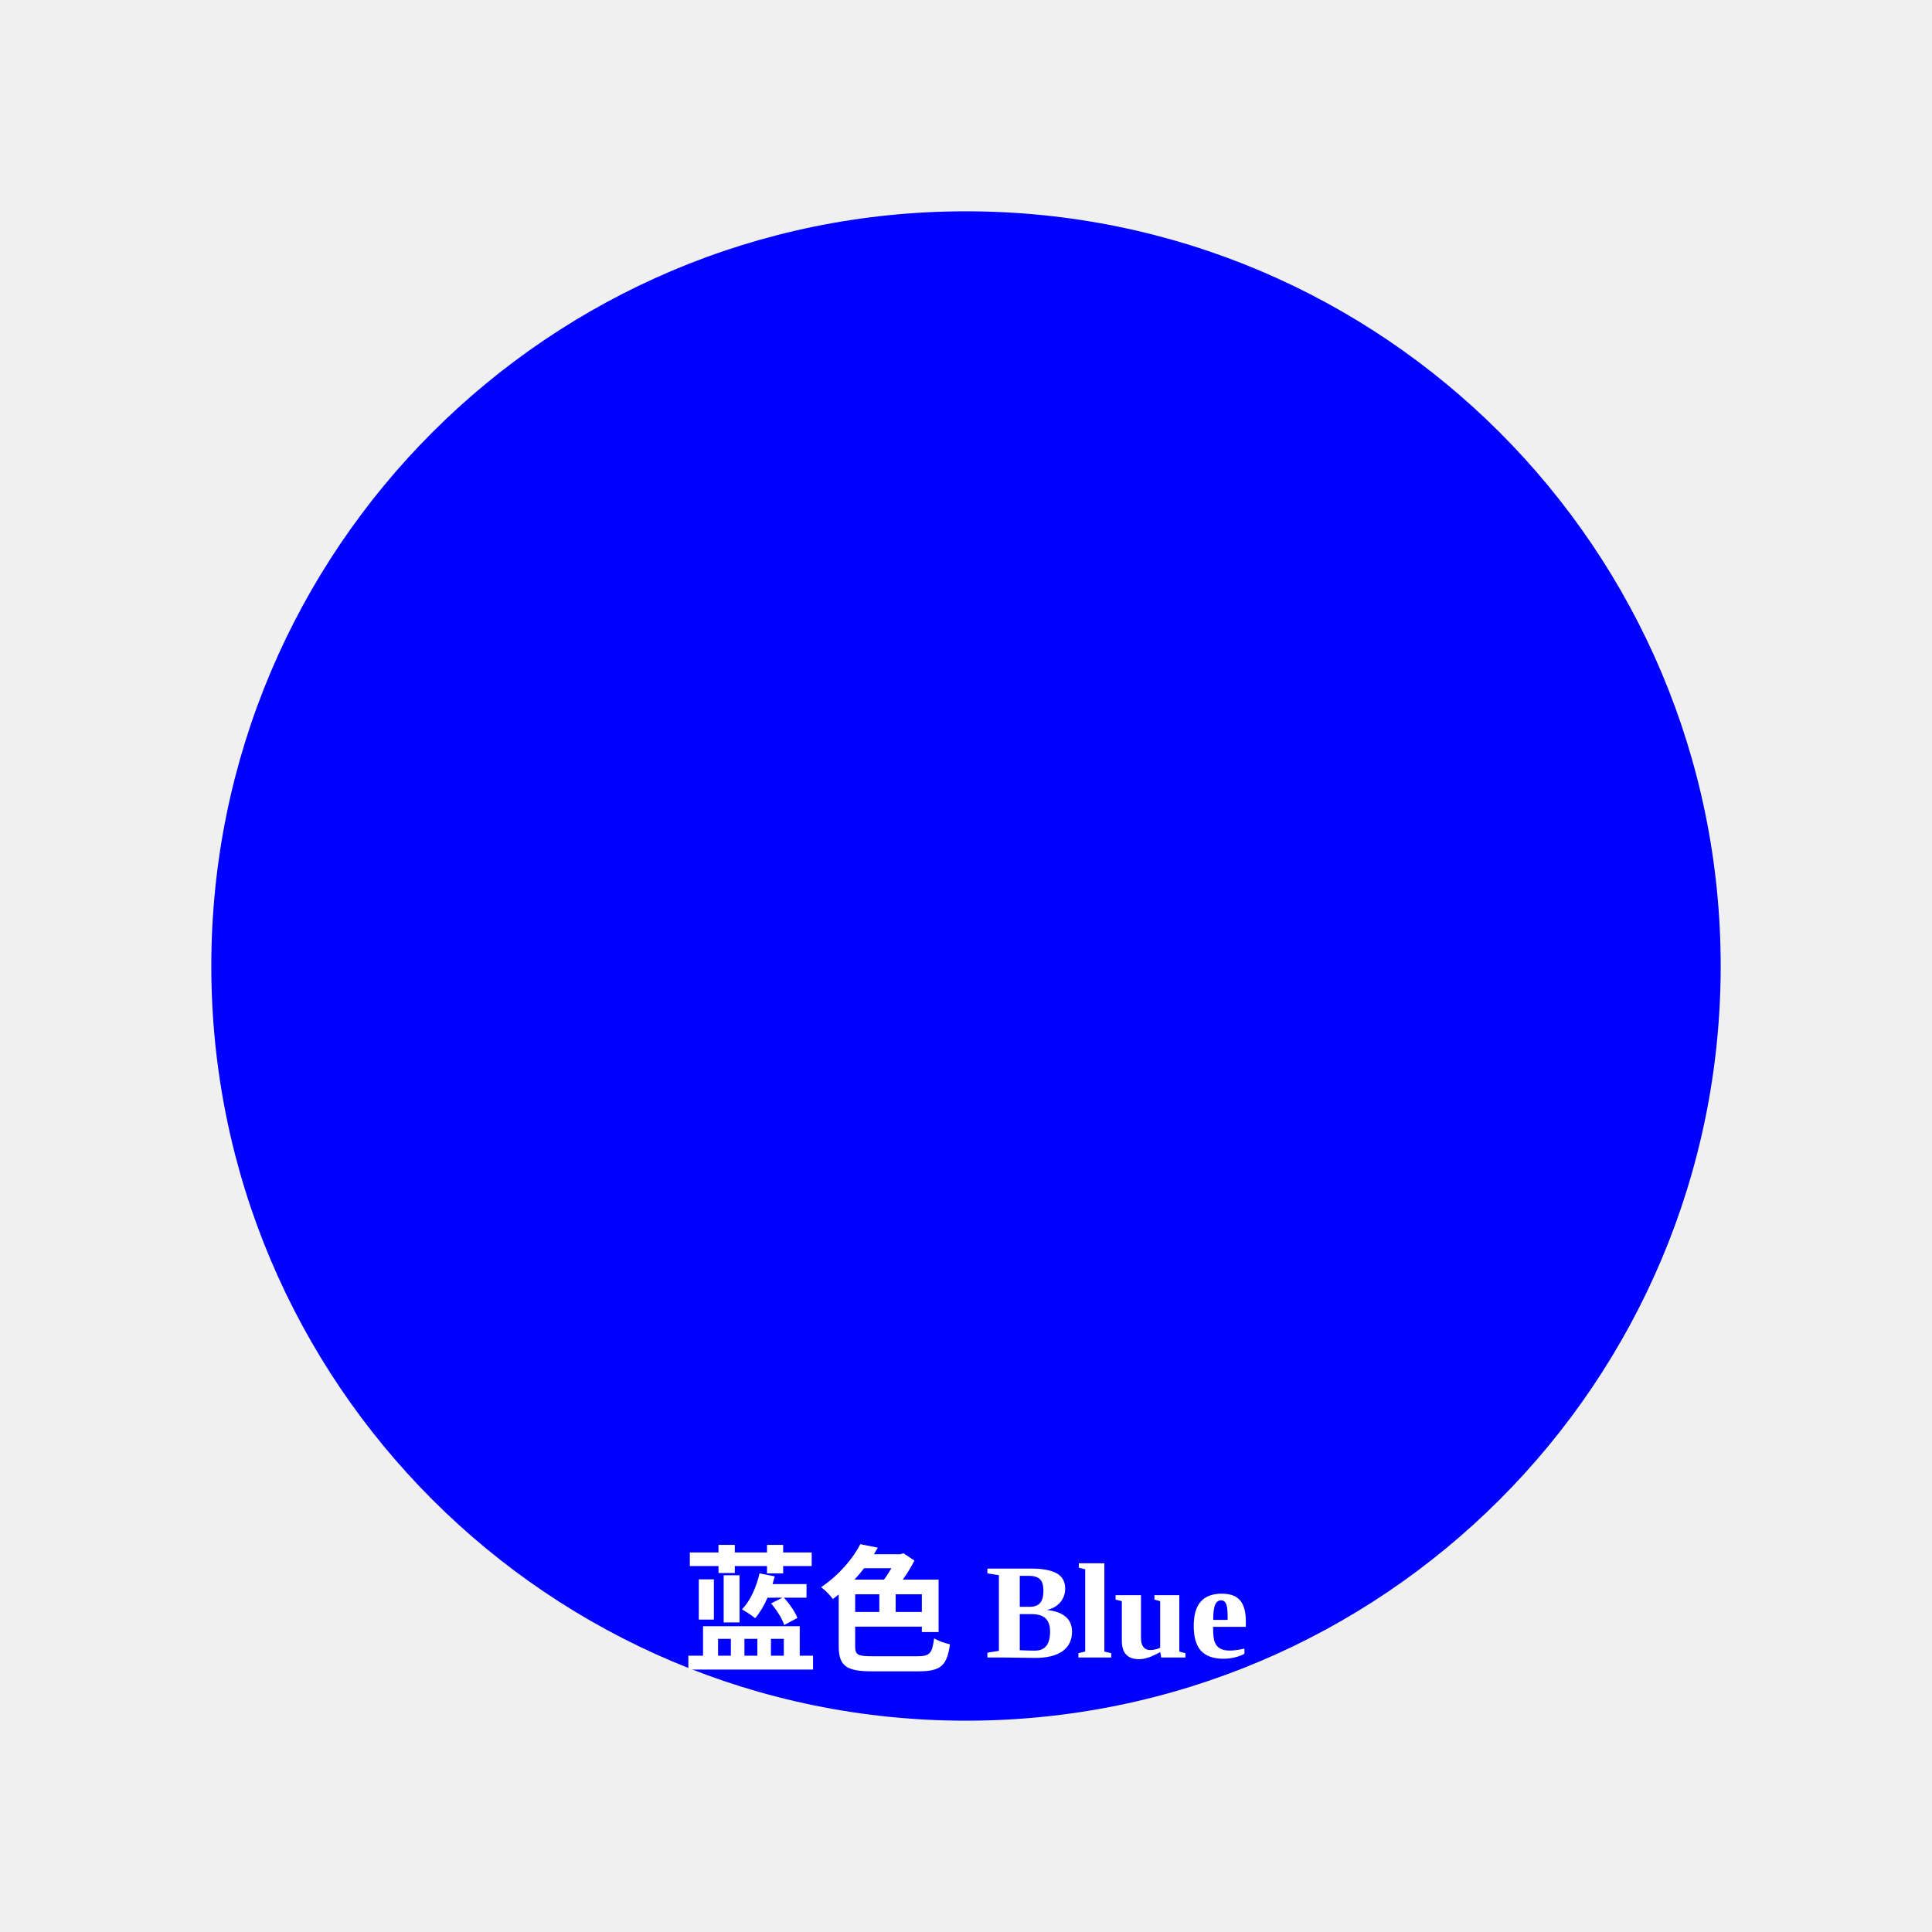
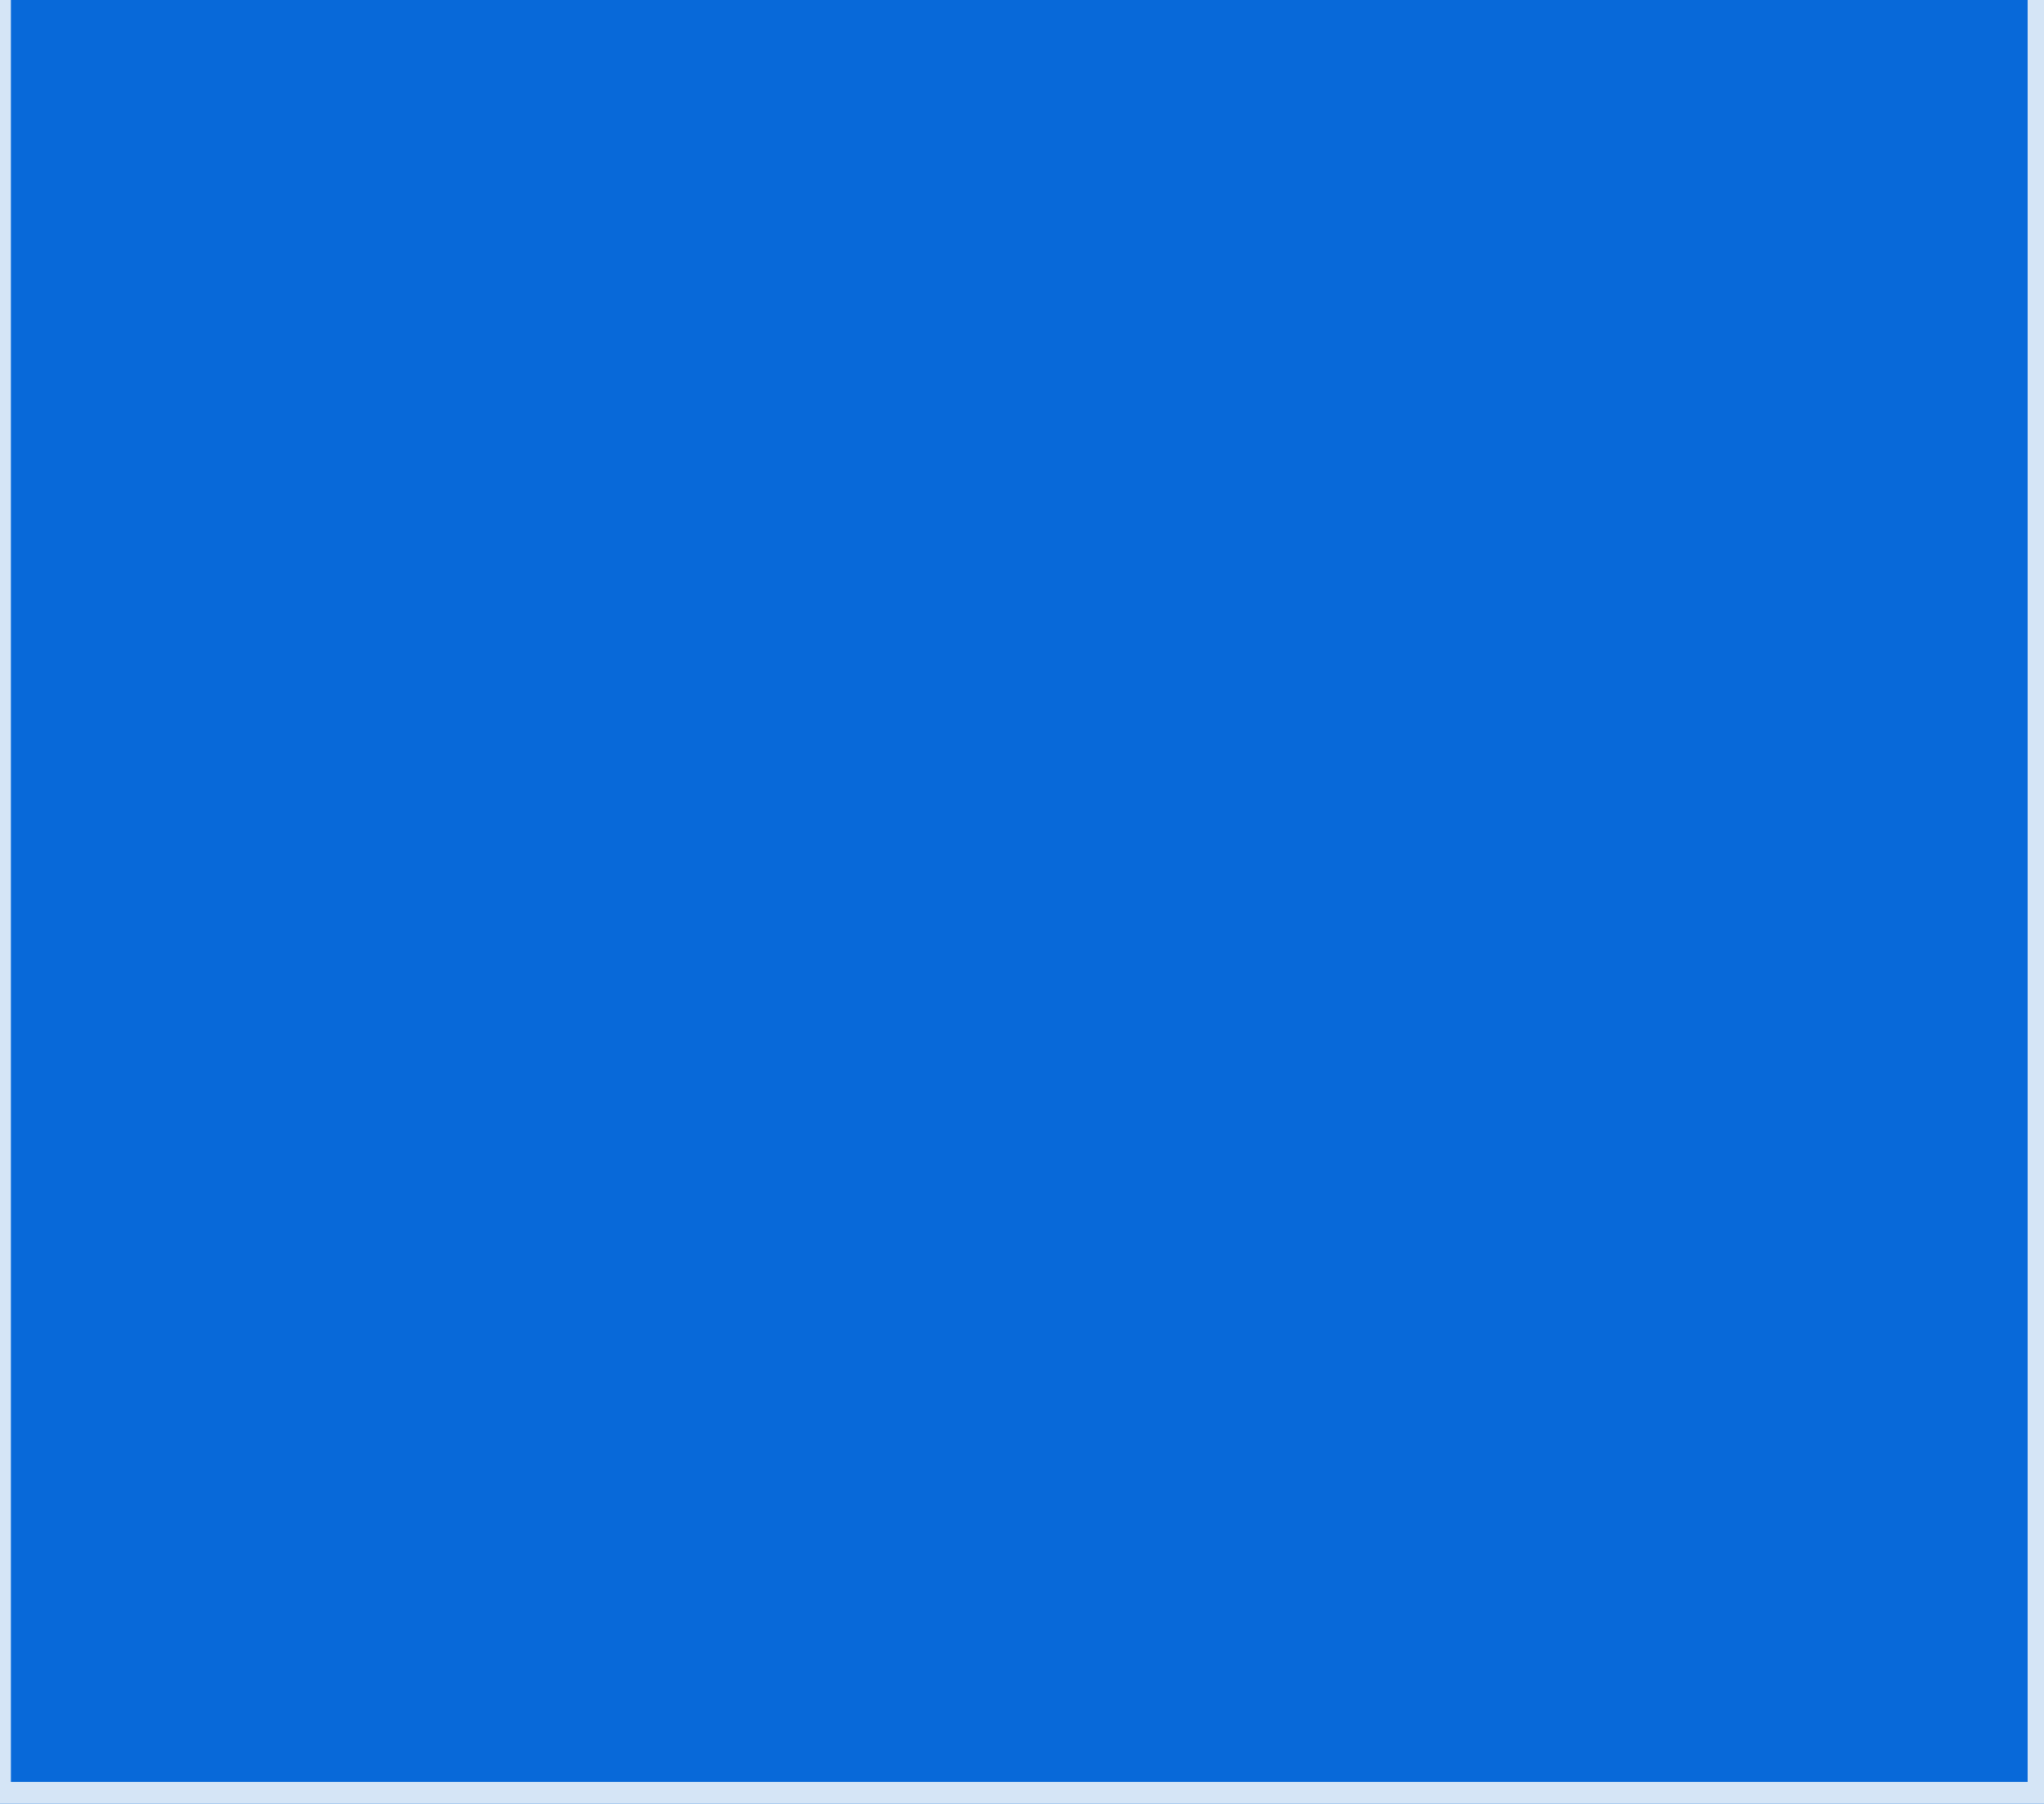
- <svg xmlns="http://www.w3.org/2000/svg" width="512" height="512" viewBox="0 0 512 512">
-   <circle cx="256" cy="256" r="200" fill="#0000FF" />
-   <text x="256" y="440" font-size="36" text-anchor="middle" fill="#fff" font-weight="bold">蓝色 Blue</text>
+ <svg xmlns="http://www.w3.org/2000/svg" version="1.1" width="375" height="331">
+   <path d="M0 0 C123.75 0 247.5 0 375 0 C375 109.23 375 218.46 375 331 C251.25 331 127.5 331 0 331 C0 221.77 0 112.54 0 0 Z " fill="#0869D9" transform="translate(0,0)" />
+   <path d="M0 0 C0.66 0 1.32 0 2 0 C2 107.91 2 215.82 2 327 C124.1 327 246.2 327 372 327 C372 219.09 372 111.18 372 0 C372.99 0 373.98 0 375 0 C375 109.23 375 218.46 375 331 C251.25 331 127.5 331 0 331 C0 221.77 0 112.54 0 0 Z " fill="#D5E5F6" transform="translate(0,0)" />
</svg>
